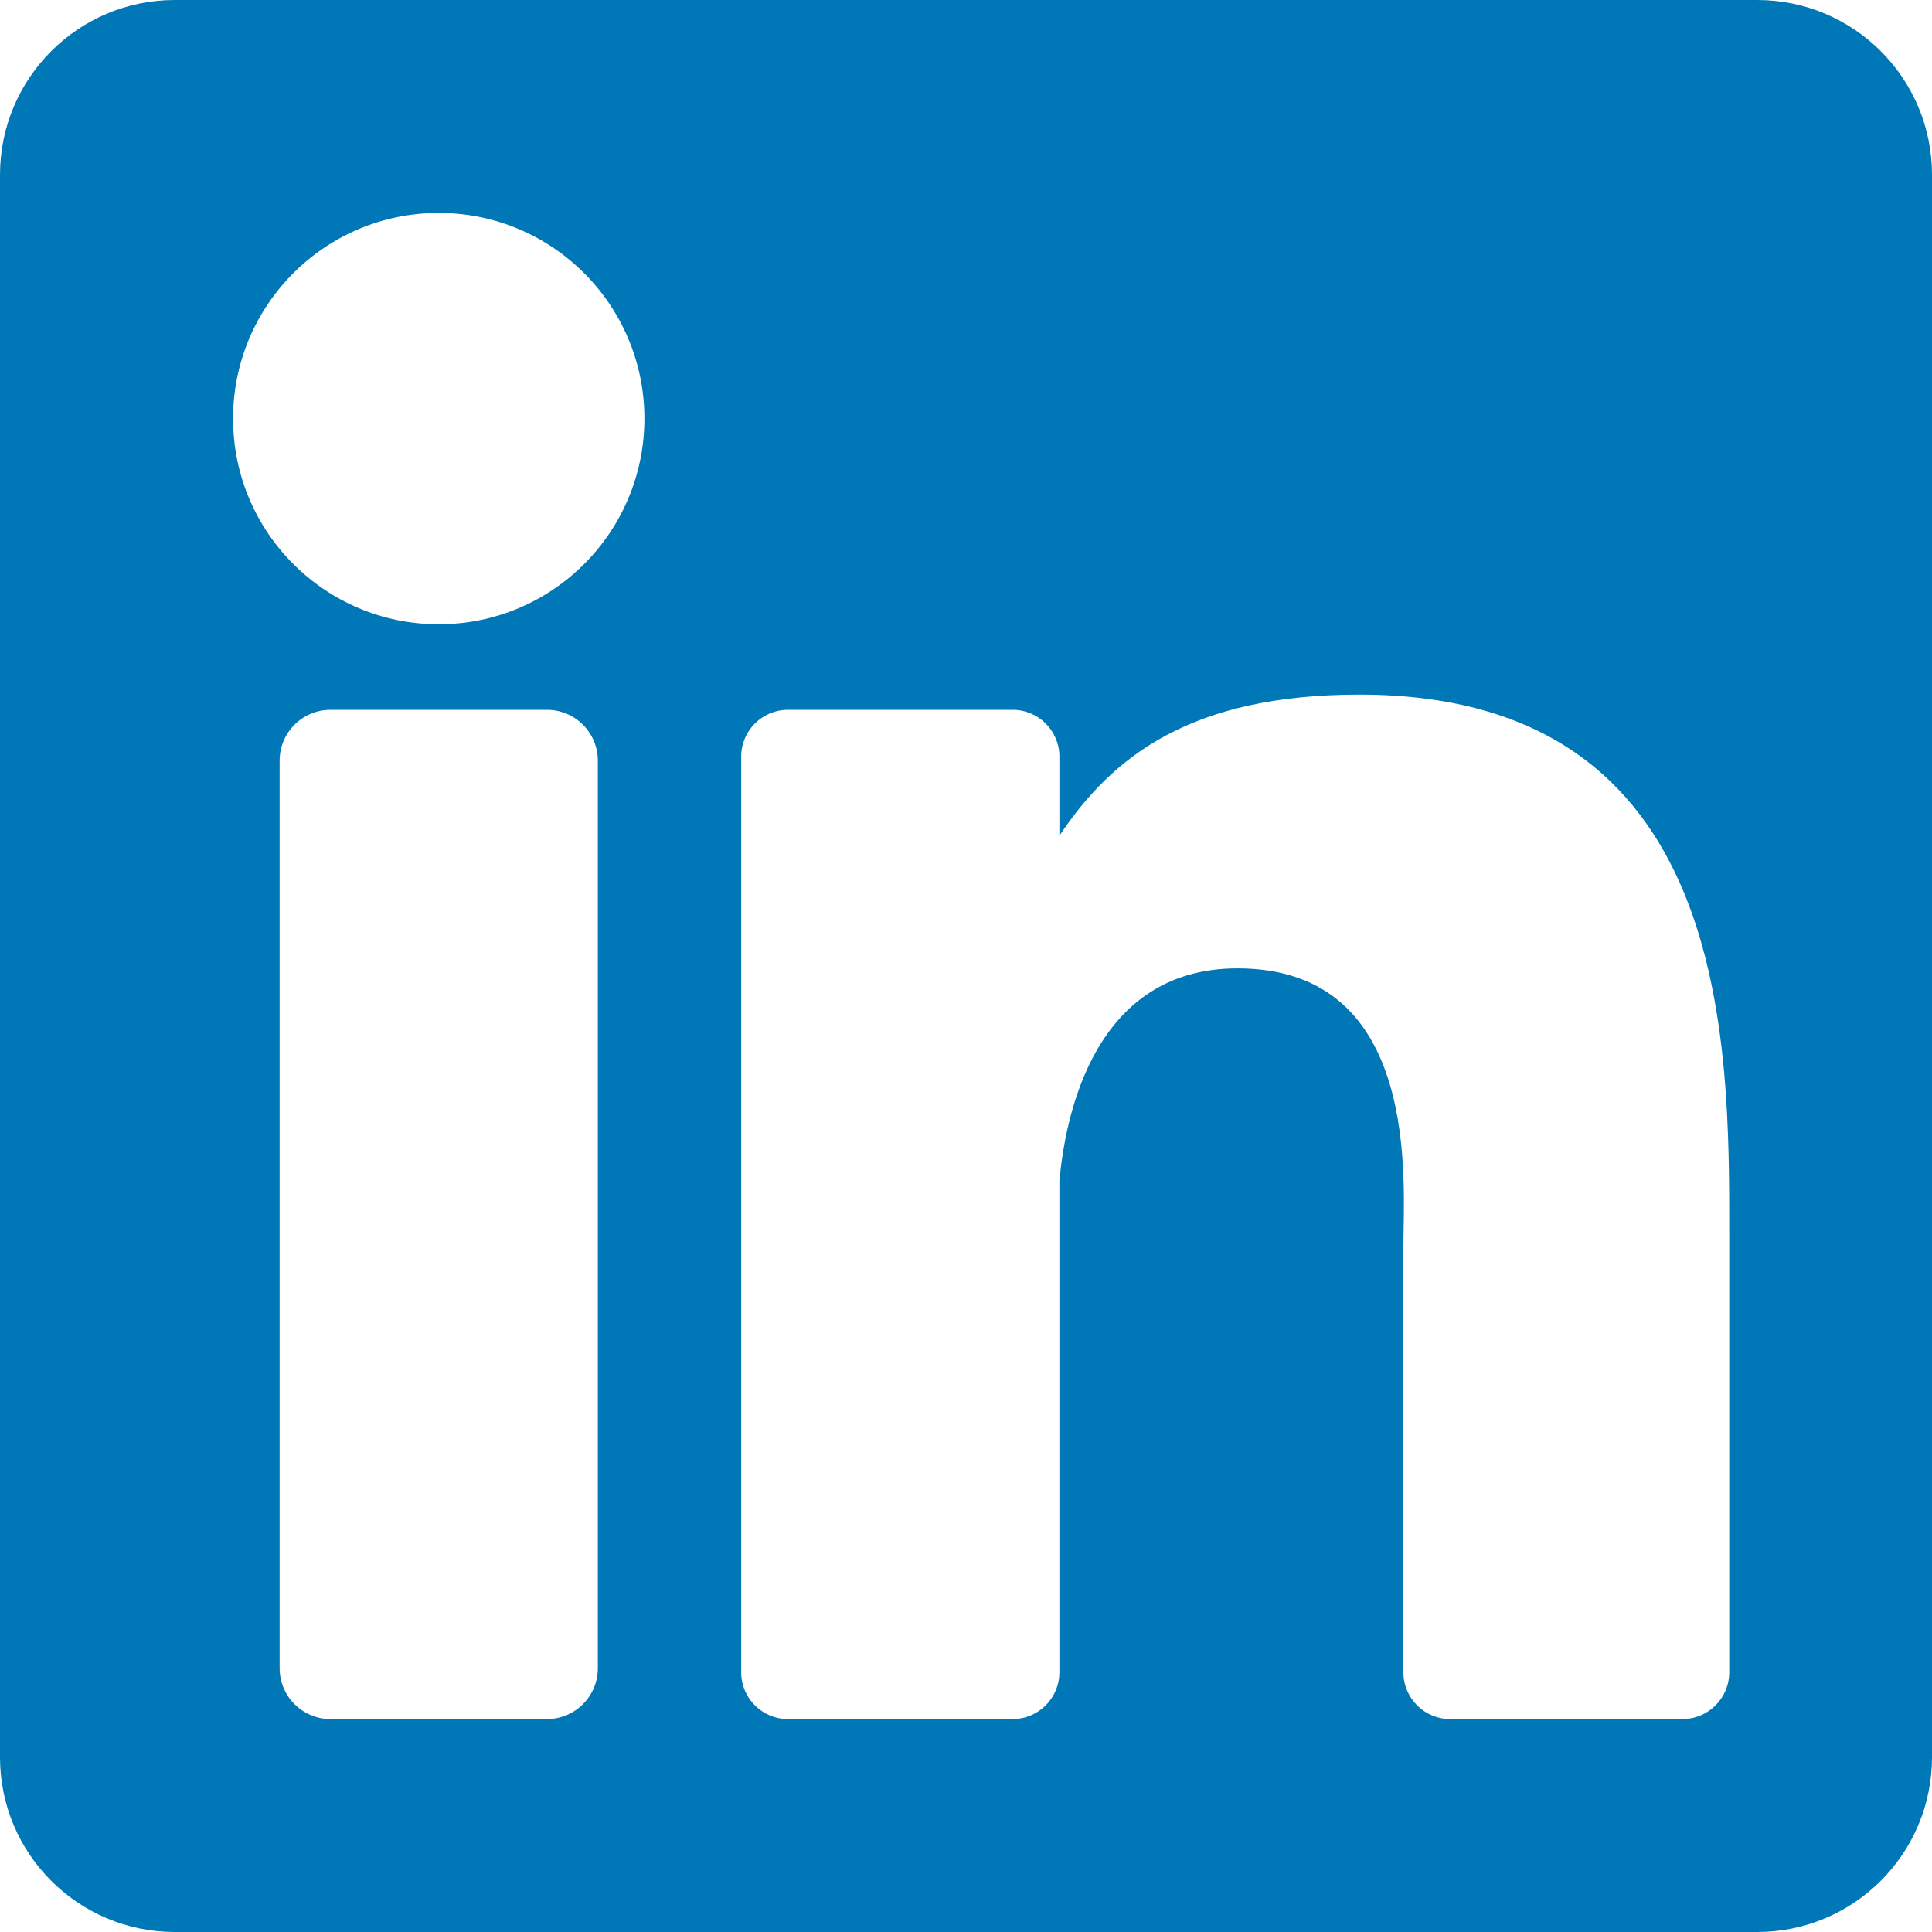
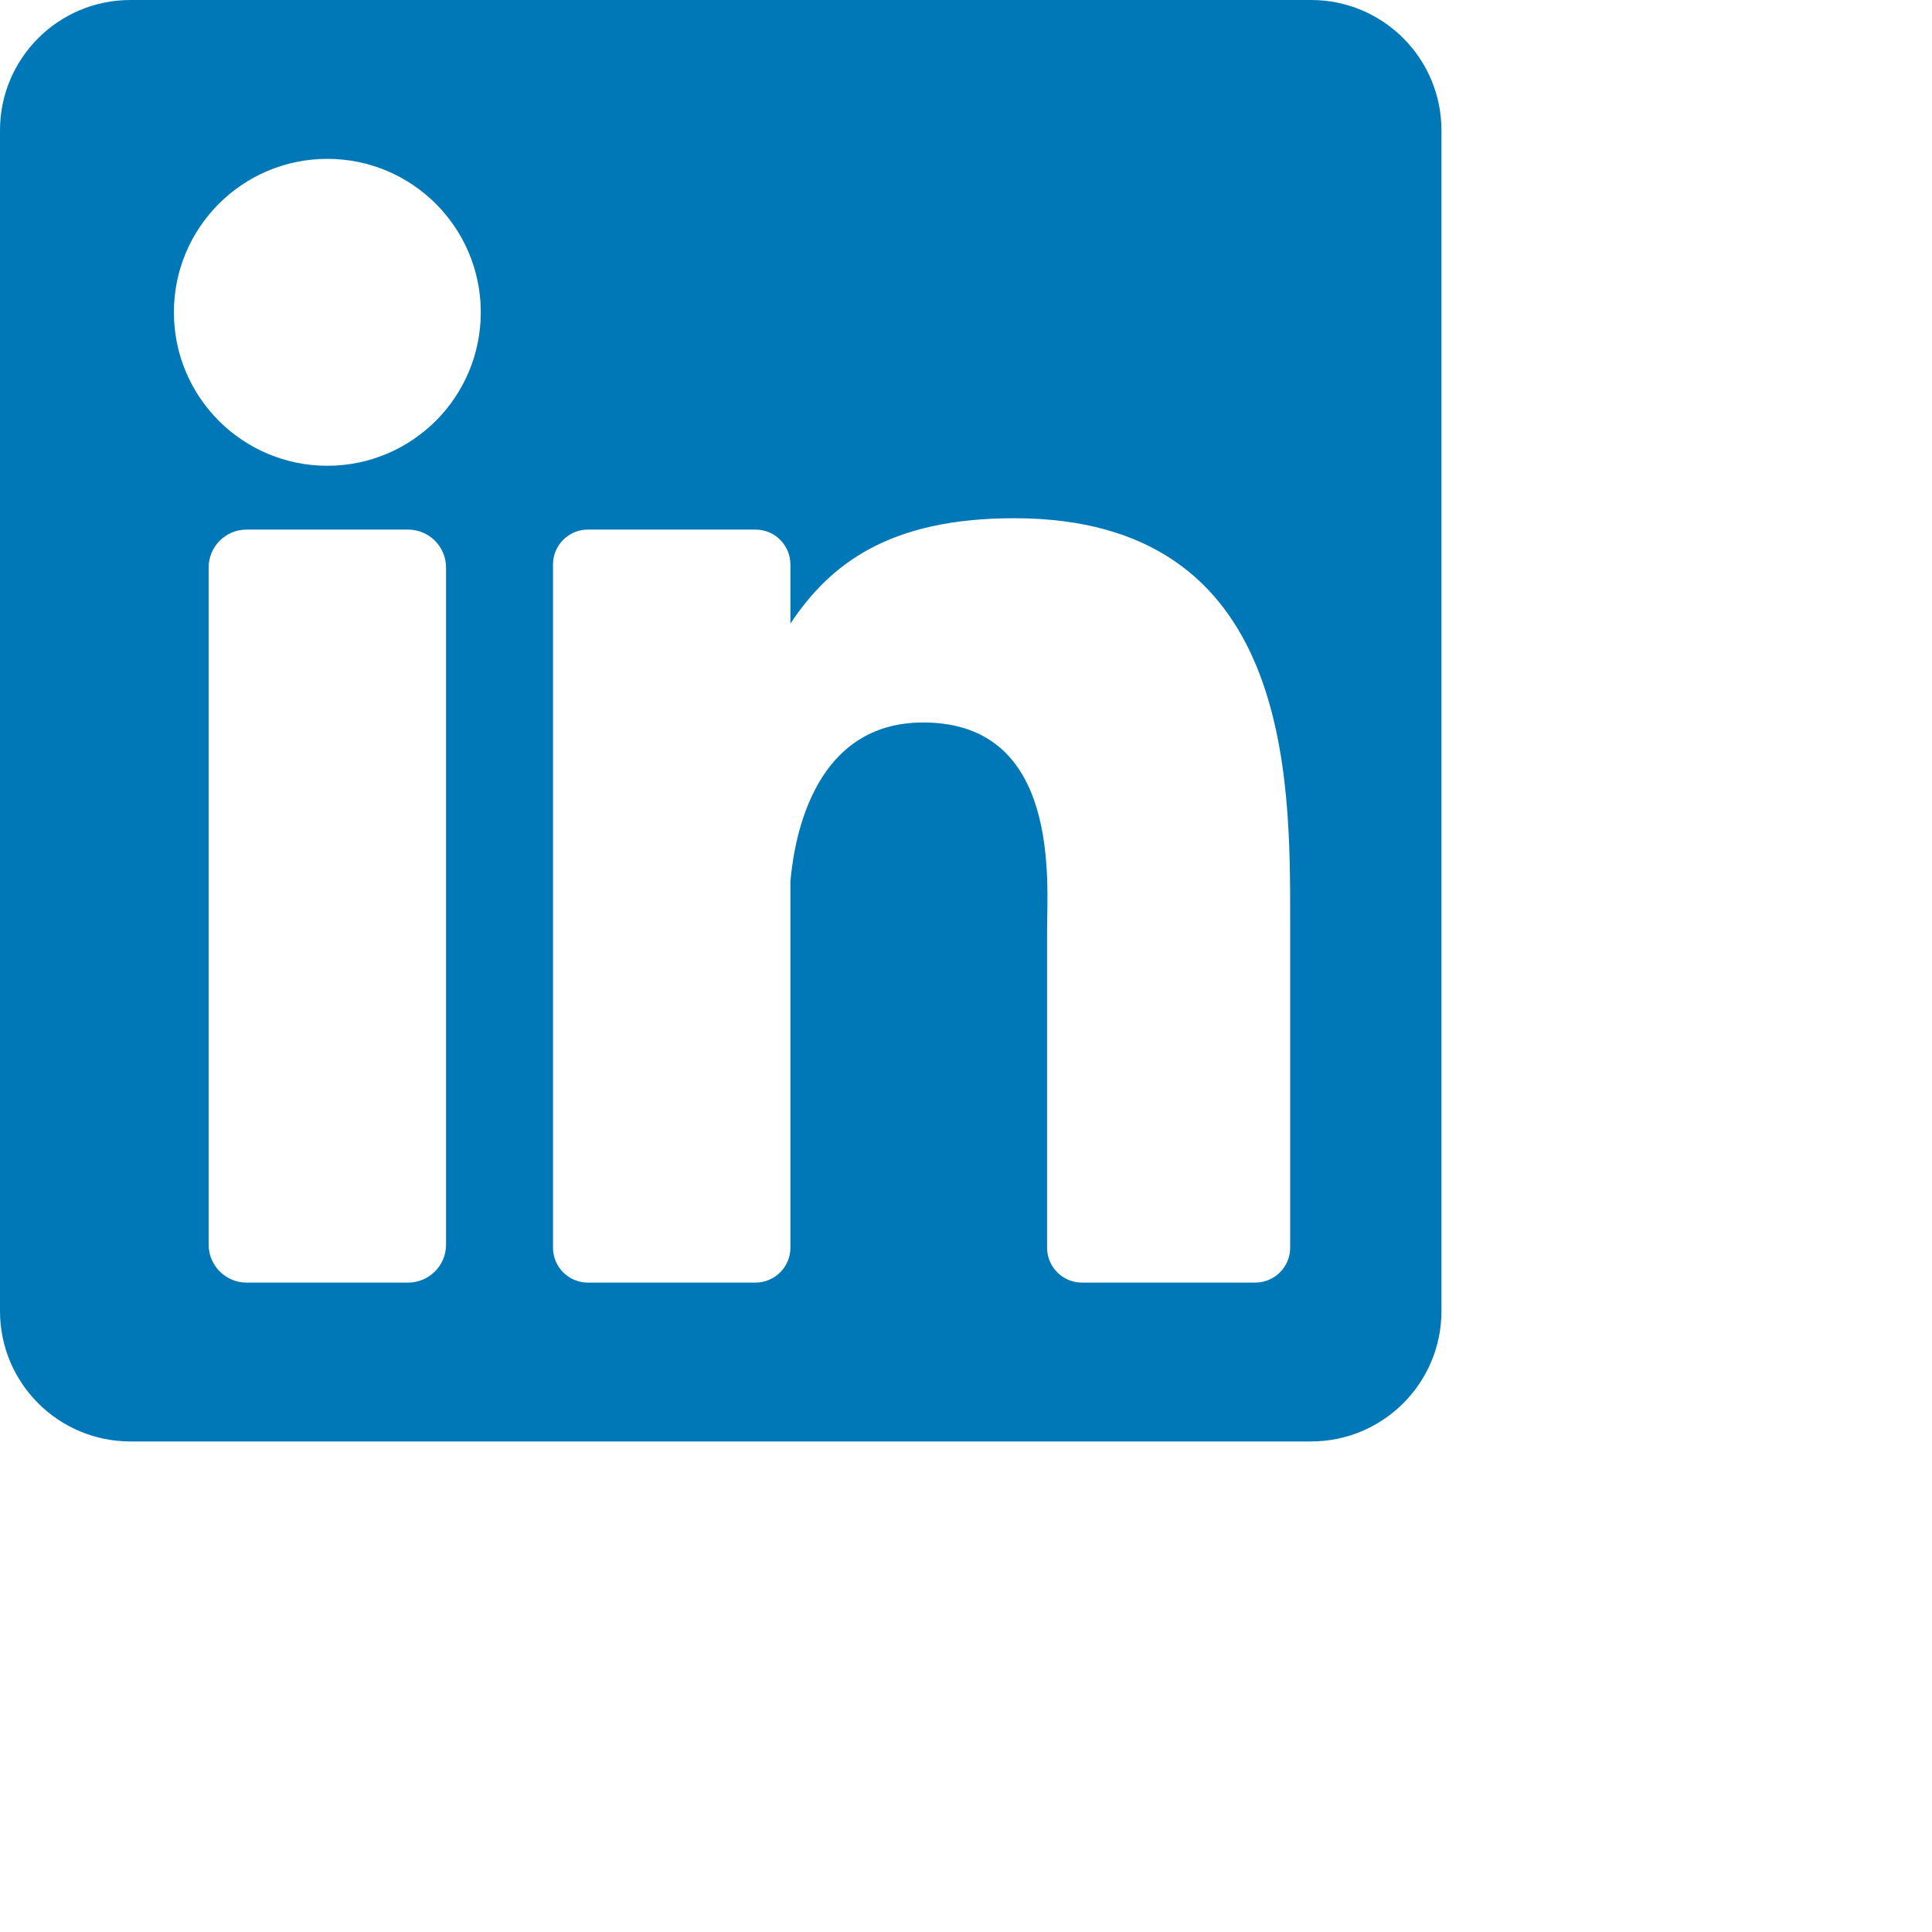
- <svg xmlns="http://www.w3.org/2000/svg" version="1.1" id="Layer_1" x="0px" y="0px" viewBox="0 0 382 382" style="enable-background:new 0 0 382 382;" xml:space="preserve">
+ <svg xmlns="http://www.w3.org/2000/svg" version="1.1" id="Layer_1" x="0px" y="0px" viewBox="0 0 512 512" style="enable-background:new 0 0 512 512;" xml:space="preserve">
  <path style="fill:#0077B7;" d="M347.445,0H34.555C15.471,0,0,15.471,0,34.555v312.889C0,366.529,15.471,382,34.555,382h312.889  C366.529,382,382,366.529,382,347.444V34.555C382,15.471,366.529,0,347.445,0z M118.207,329.844c0,5.554-4.502,10.056-10.056,10.056  H65.345c-5.554,0-10.056-4.502-10.056-10.056V150.403c0-5.554,4.502-10.056,10.056-10.056h42.806  c5.554,0,10.056,4.502,10.056,10.056V329.844z M86.748,123.432c-22.459,0-40.666-18.207-40.666-40.666S64.289,42.1,86.748,42.1  s40.666,18.207,40.666,40.666S109.208,123.432,86.748,123.432z M341.91,330.654c0,5.106-4.14,9.246-9.246,9.246H286.73  c-5.106,0-9.246-4.14-9.246-9.246v-84.168c0-12.556,3.683-55.021-32.813-55.021c-28.309,0-34.051,29.066-35.204,42.11v97.079  c0,5.106-4.139,9.246-9.246,9.246h-44.426c-5.106,0-9.246-4.14-9.246-9.246V149.593c0-5.106,4.14-9.246,9.246-9.246h44.426  c5.106,0,9.246,4.14,9.246,9.246v15.655c10.497-15.753,26.097-27.912,59.312-27.912c73.552,0,73.131,68.716,73.131,106.472  L341.91,330.654L341.91,330.654z" />
  <g>
</g>
  <g>
</g>
  <g>
</g>
  <g>
</g>
  <g>
</g>
  <g>
</g>
  <g>
</g>
  <g>
</g>
  <g>
</g>
  <g>
</g>
  <g>
</g>
  <g>
</g>
  <g>
</g>
  <g>
</g>
  <g>
</g>
</svg>
